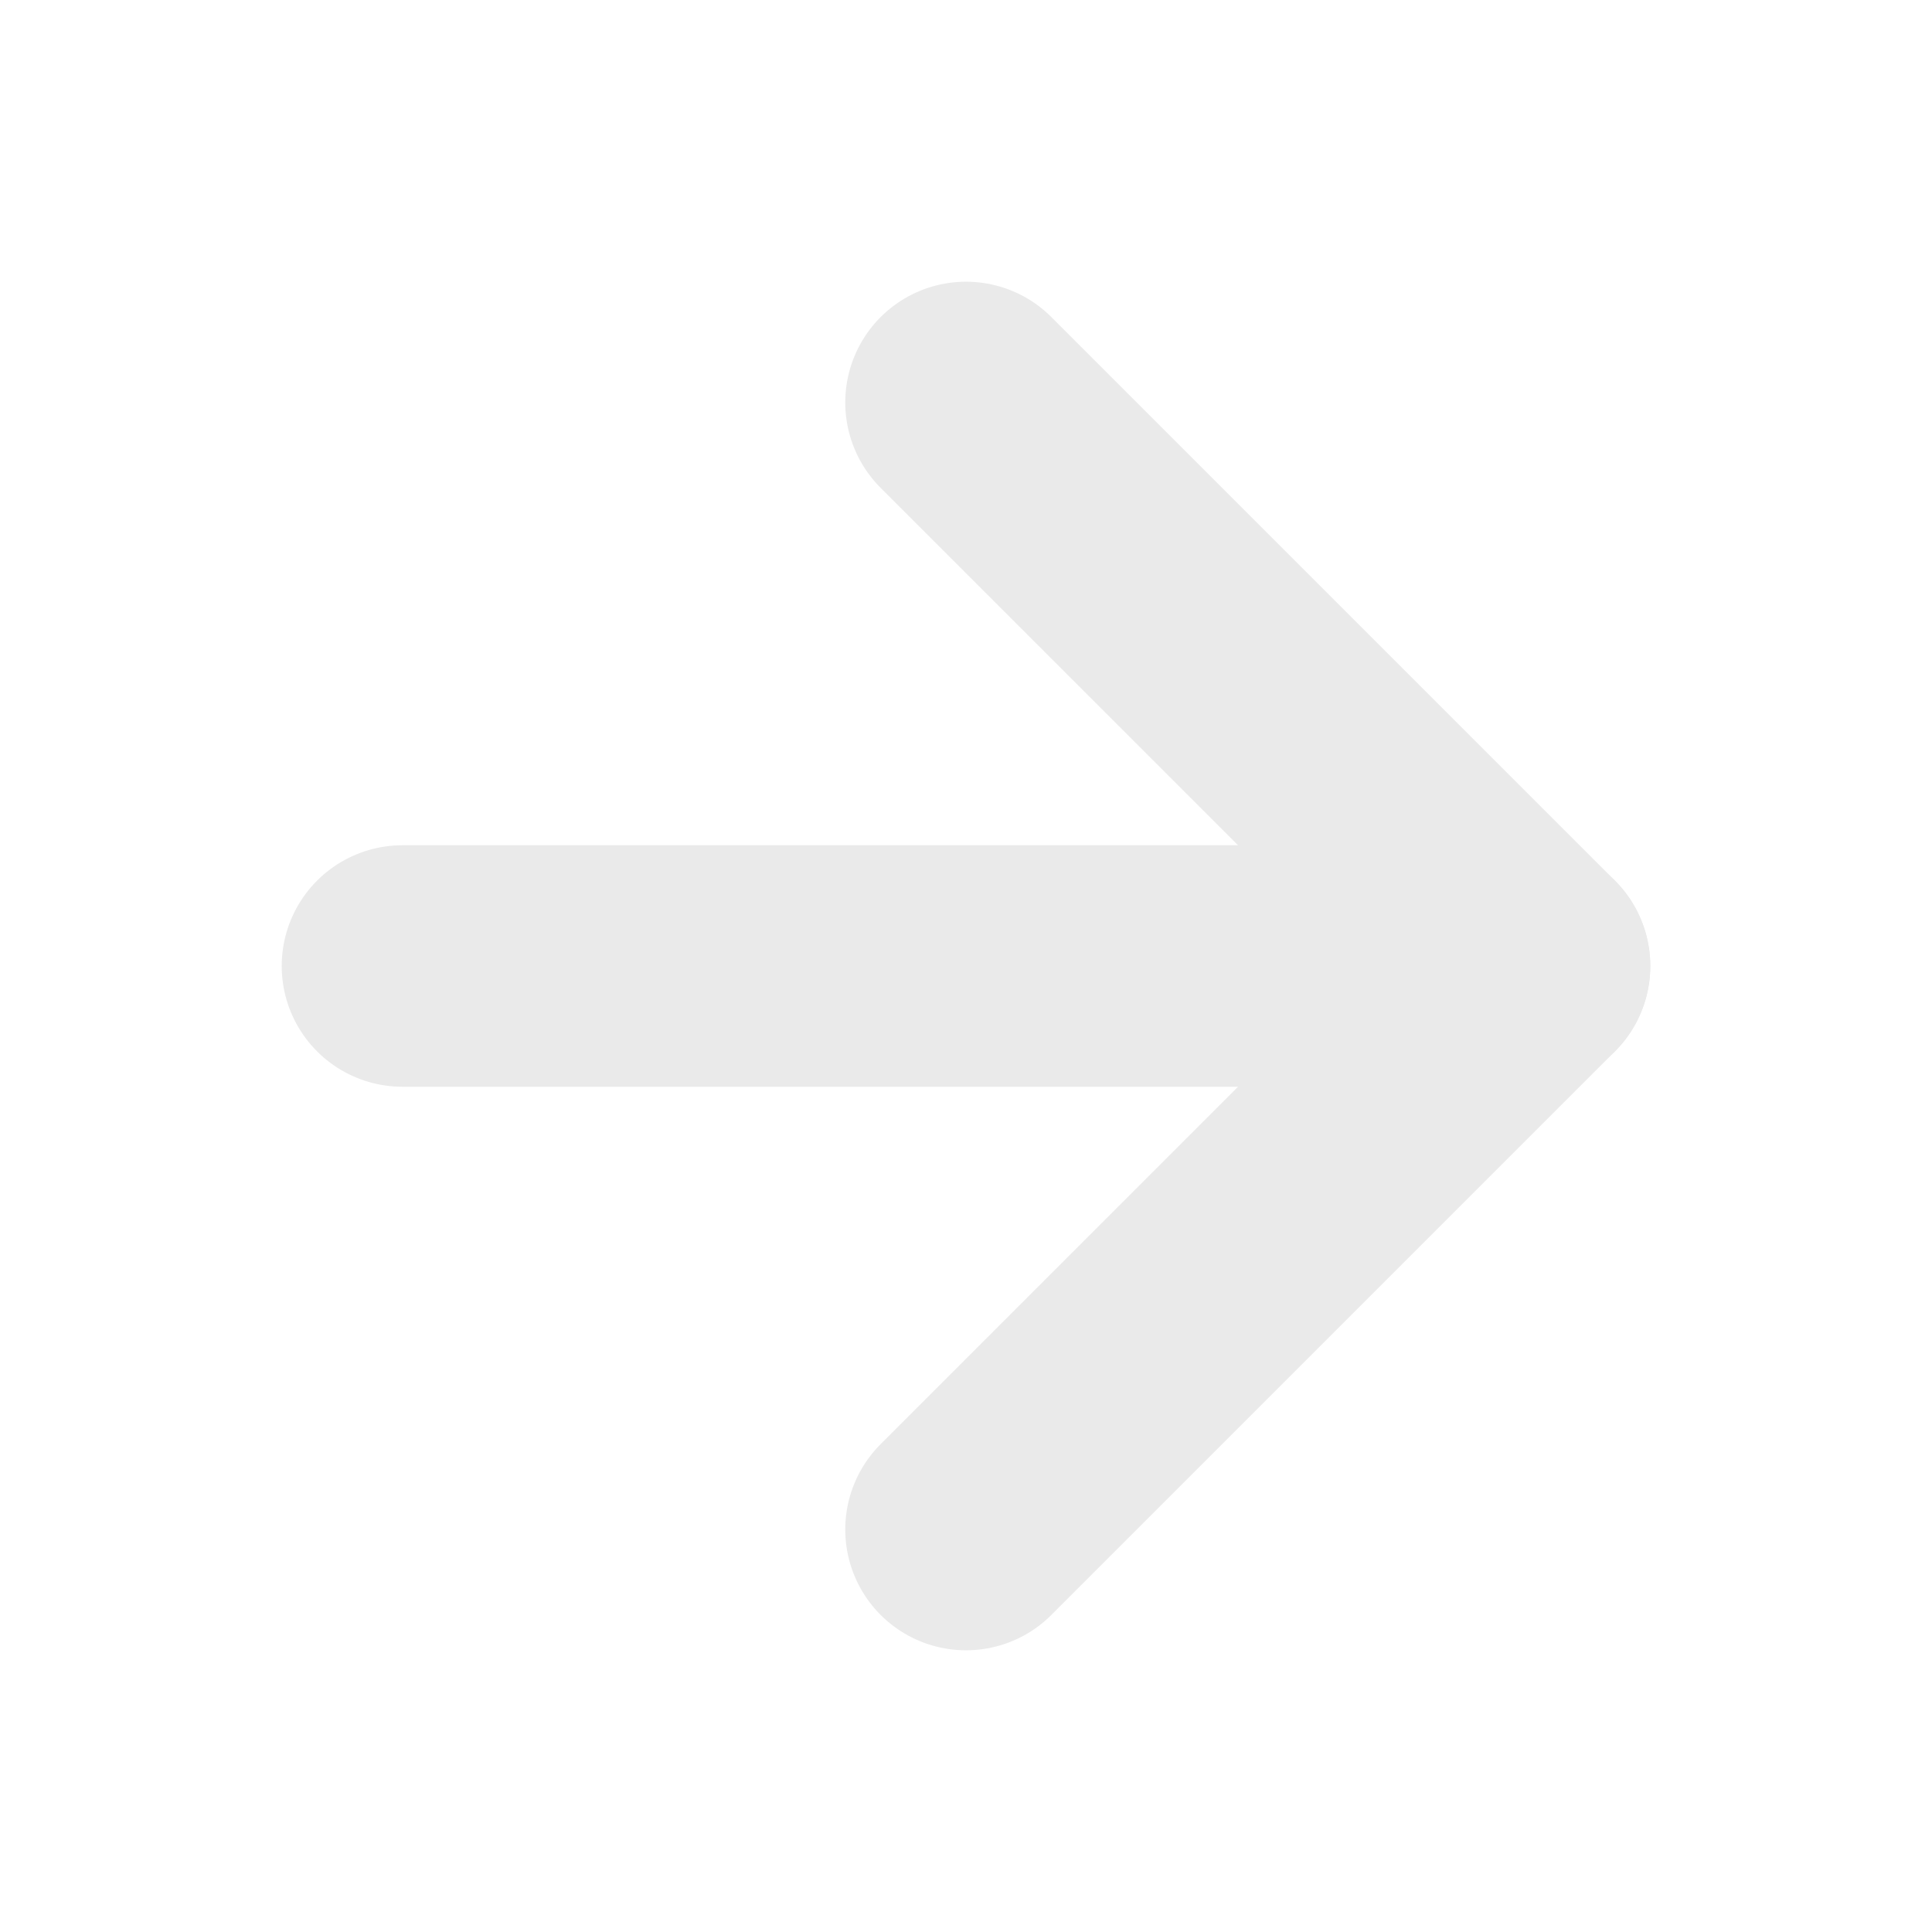
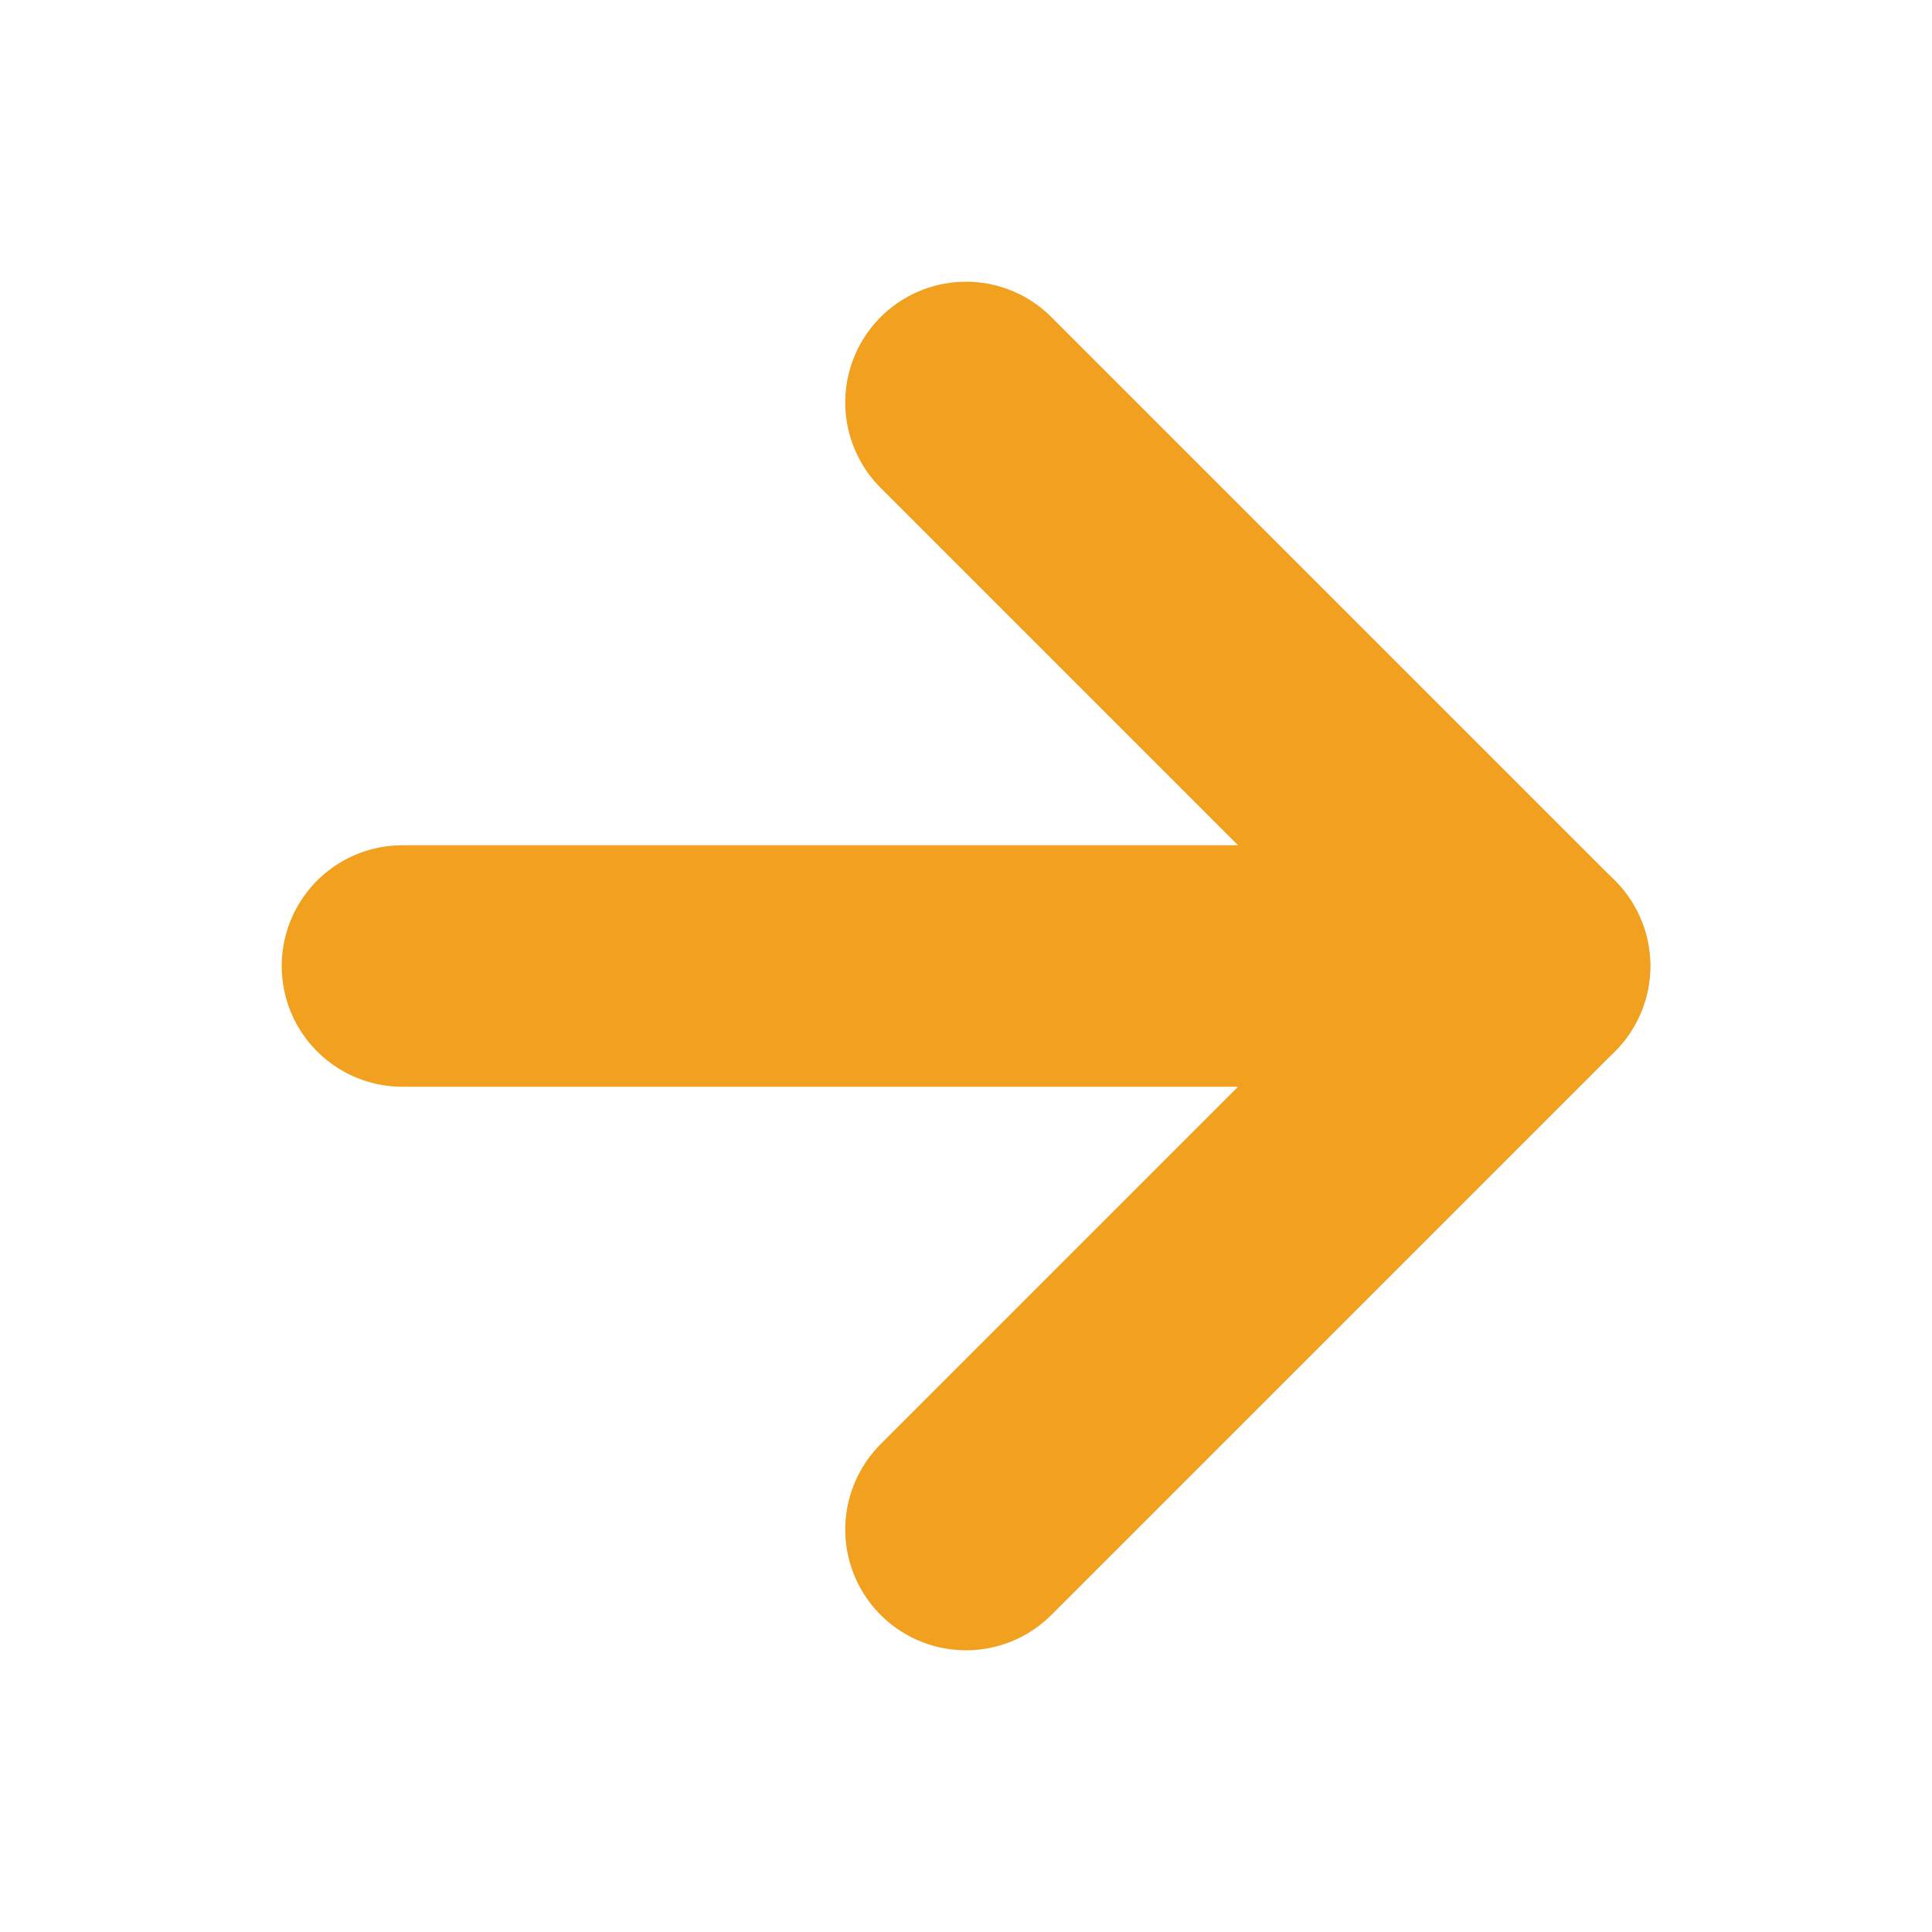
<svg xmlns="http://www.w3.org/2000/svg" width="16" height="16" viewBox="0 0 16 16" fill="none">
-   <path d="M3.333 8H12.667" stroke="#EAEAEA" stroke-width="2" stroke-linecap="round" stroke-linejoin="round" />
-   <path d="M8 3.333L12.667 8L8 12.667" stroke="#EAEAEA" stroke-width="2" stroke-linecap="round" stroke-linejoin="round" />
+   <path d="M3.333 8H12.667" stroke="#F1A01F" stroke-width="2" stroke-linecap="round" stroke-linejoin="round" />
+   <path d="M8 3.333L12.667 8L8 12.667" stroke="#F1A01F" stroke-width="2" stroke-linecap="round" stroke-linejoin="round" />
</svg>
